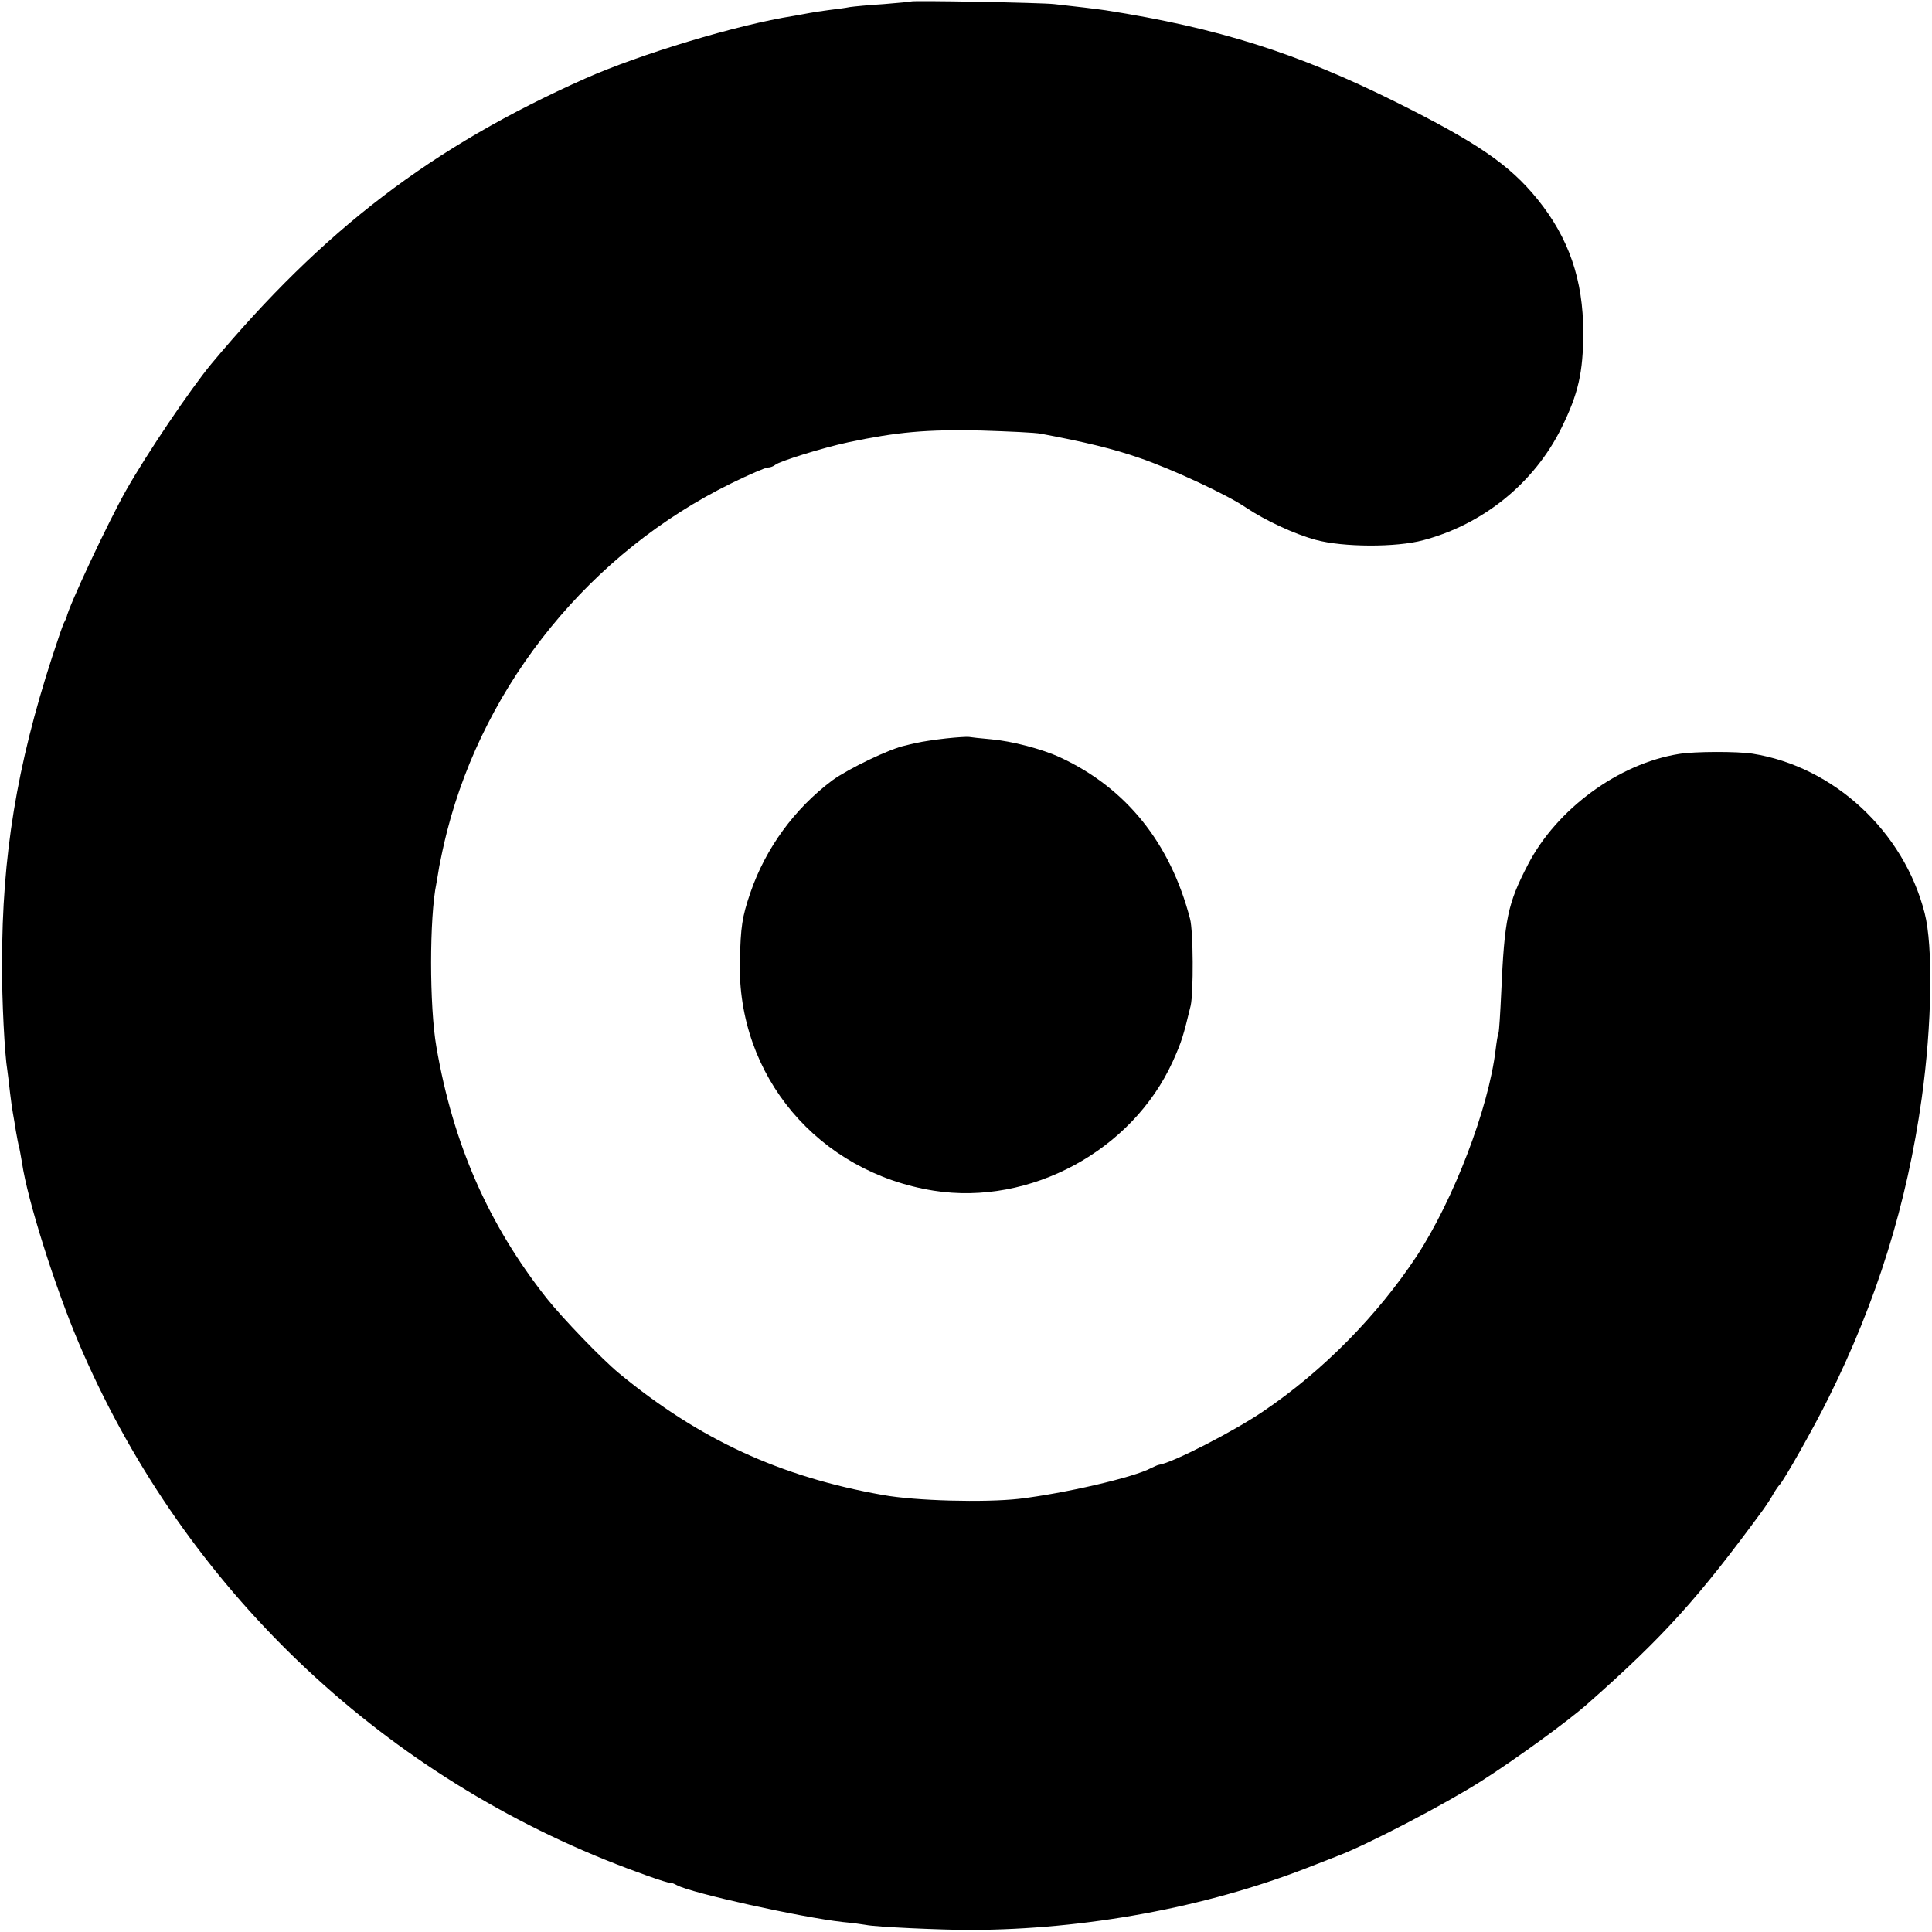
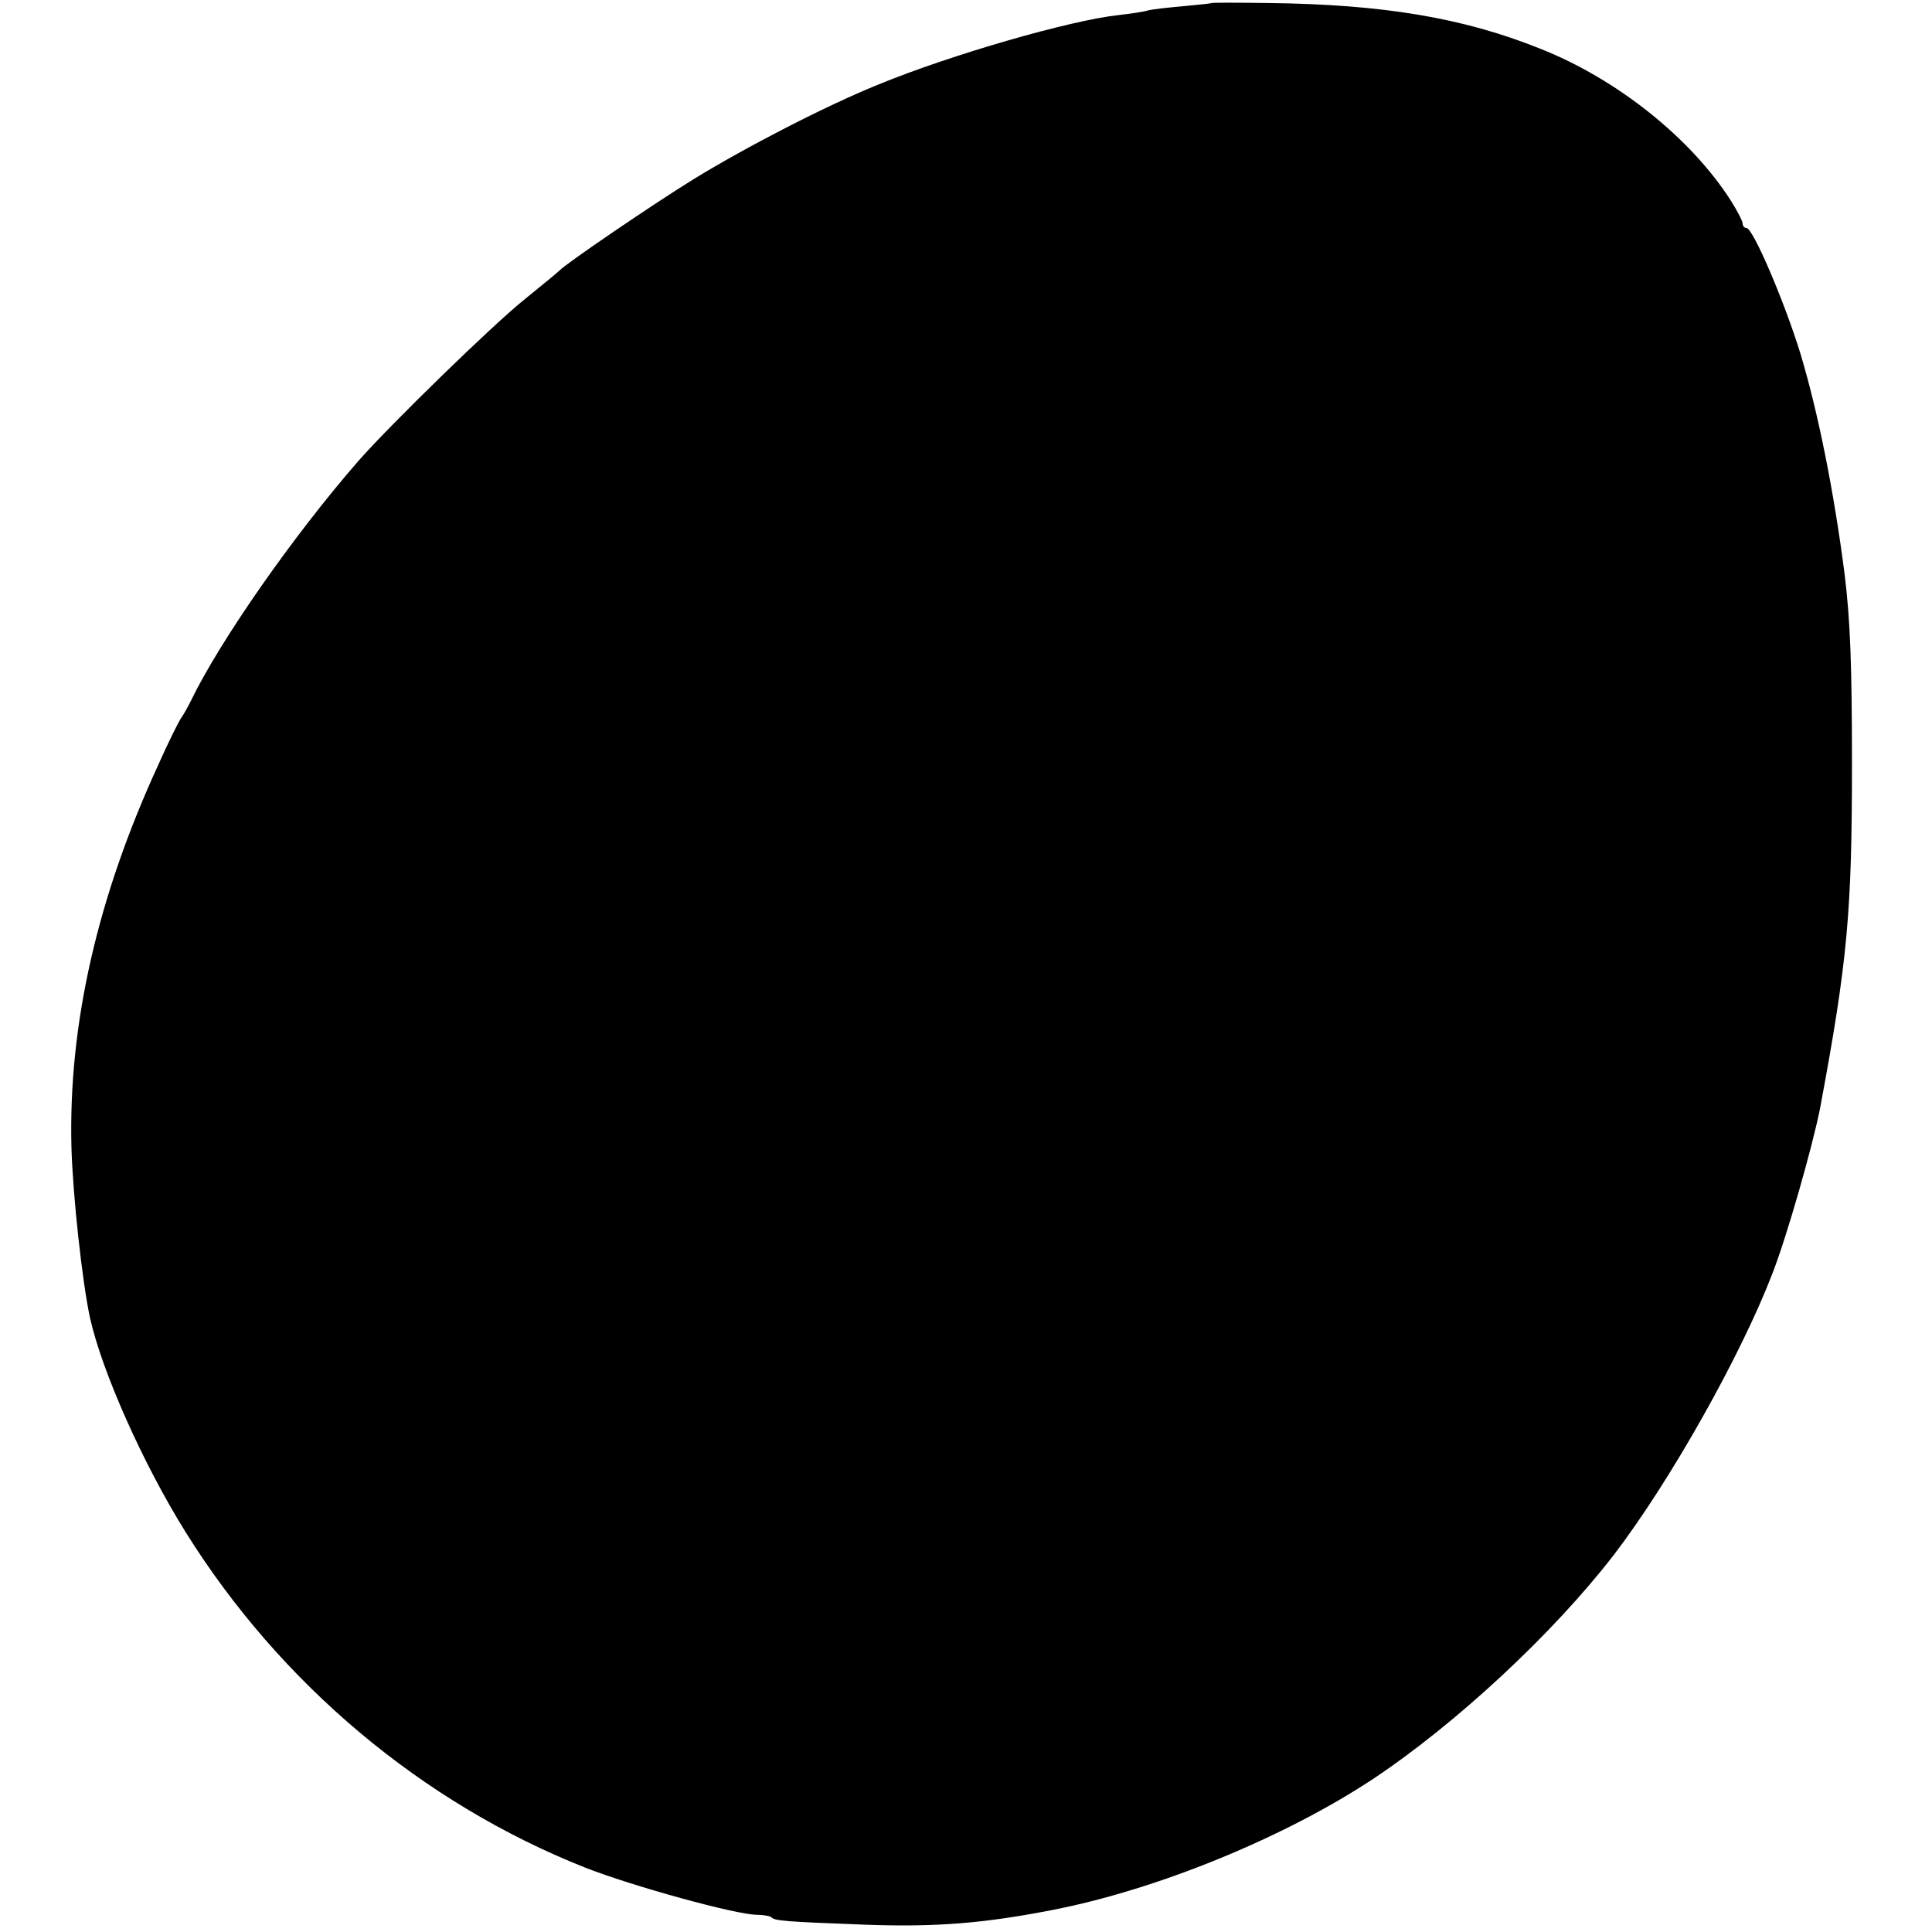
- <svg xmlns="http://www.w3.org/2000/svg" version="1.0" width="657pt" height="657pt" viewBox="0 0 657 657" preserveAspectRatio="xMidYMid meet">
-   <g transform="translate(0,657) scale(0.1,-0.1)" fill="#000000" stroke="none">
-     <path d="M3098 6565 c-2 -1 -43 -5 -93 -9 -49 -3 -101 -8 -115 -10 -14 -3 -45 -7 -70 -10 -25 -3 -55 -8 -66 -10 -12 -2 -37 -7 -55 -10 -192 -30 -522 -130 -709 -213 -523 -233 -890 -514 -1271 -970 -72 -87 -219 -305 -290 -430 -59 -104 -196 -395 -203 -433 -1 -3 -4 -9 -7 -15 -4 -5 -22 -59 -42 -120 -120 -370 -170 -675 -170 -1040 -1 -125 9 -313 18 -365 2 -14 6 -47 9 -75 3 -27 8 -60 10 -71 2 -12 7 -39 10 -60 4 -22 8 -46 11 -54 2 -8 6 -33 10 -55 18 -124 111 -419 192 -610 340 -801 981 -1431 1790 -1759 102 -41 212 -80 223 -79 3 1 13 -3 22 -8 50 -27 421 -109 563 -125 33 -3 69 -8 80 -10 33 -7 254 -17 355 -17 391 1 798 76 1145 211 28 11 75 29 105 41 100 38 363 175 487 254 115 73 301 208 365 266 256 226 374 357 596 660 9 13 24 35 32 50 8 14 18 28 21 31 13 11 120 200 167 296 164 329 267 660 317 1019 35 250 39 518 10 630 -71 278 -309 498 -585 542 -51 8 -197 8 -251 -1 -205 -33 -415 -187 -513 -376 -69 -133 -80 -184 -91 -437 -3 -67 -7 -128 -9 -135 -3 -7 -7 -33 -10 -58 -24 -200 -143 -510 -268 -701 -134 -203 -320 -392 -523 -529 -100 -68 -309 -175 -353 -181 -4 0 -16 -6 -27 -11 -58 -32 -298 -87 -450 -105 -118 -13 -351 -7 -462 13 -351 62 -625 189 -898 414 -59 49 -191 186 -246 255 -198 251 -318 524 -375 855 -24 138 -24 440 0 556 2 12 7 39 10 59 4 21 15 74 26 117 130 509 491 951 966 1184 61 30 117 54 125 54 8 0 19 4 25 9 13 12 164 59 249 77 166 35 265 44 450 40 94 -3 186 -7 205 -11 150 -28 248 -52 334 -82 109 -37 301 -126 363 -169 64 -43 164 -90 238 -110 92 -25 273 -26 365 -1 204 54 378 195 470 382 57 115 74 189 74 325 0 178 -49 321 -156 453 -95 117 -204 192 -483 331 -334 166 -603 251 -985 311 -27 4 -109 14 -175 21 -43 5 -482 13 -487 9z" />
-     <path d="M3218 4059 c-37 -4 -82 -11 -100 -15 -18 -4 -35 -8 -38 -9 -52 -10 -195 -79 -250 -119 -128 -96 -226 -230 -278 -381 -29 -85 -33 -116 -36 -233 -10 -391 266 -718 659 -781 328 -52 675 136 813 439 31 69 36 87 61 190 10 44 9 254 -2 295 -67 258 -217 445 -441 549 -62 29 -166 56 -236 62 -36 3 -69 7 -75 8 -5 1 -40 -1 -77 -5z" />
+ <svg xmlns="http://www.w3.org/2000/svg" version="1.0" width="449pt" height="449pt" viewBox="0 0 449 449" preserveAspectRatio="xMidYMid meet">
+   <g transform="translate(0,449) scale(0.1,-0.1)" fill="#000000" stroke="none">
+     <path d="M2816 4483 c-1 -1 -29 -4 -62 -7 -34 -3 -72 -7 -85 -10 -13 -4 -44 -8 -69 -11 -112 -12 -390 -92 -560 -162 -123 -50 -307 -145 -429 -220 -94 -58 -298 -197 -311 -212 -3 -3 -39 -33 -80 -66 -75 -60 -311 -290 -386 -375 -151 -173 -323 -419 -391 -560 -7 -14 -17 -32 -23 -40 -5 -8 -29 -55 -51 -105 -143 -310 -210 -606 -203 -890 3 -112 25 -313 43 -397 28 -126 124 -341 222 -498 220 -353 550 -630 928 -780 109 -43 352 -110 400 -110 15 0 31 -3 34 -6 8 -8 30 -10 217 -17 164 -6 276 3 435 34 243 47 539 168 745 304 194 129 420 339 561 522 130 170 294 461 368 653 34 87 94 298 111 385 64 343 74 456 74 800 0 230 -4 333 -17 440 -25 194 -62 378 -103 514 -37 120 -110 291 -125 291 -5 0 -9 5 -9 10 0 6 -12 29 -27 53 -93 146 -266 284 -444 354 -179 72 -367 103 -632 106 -71 1 -130 1 -131 0z" />
  </g>
</svg>
